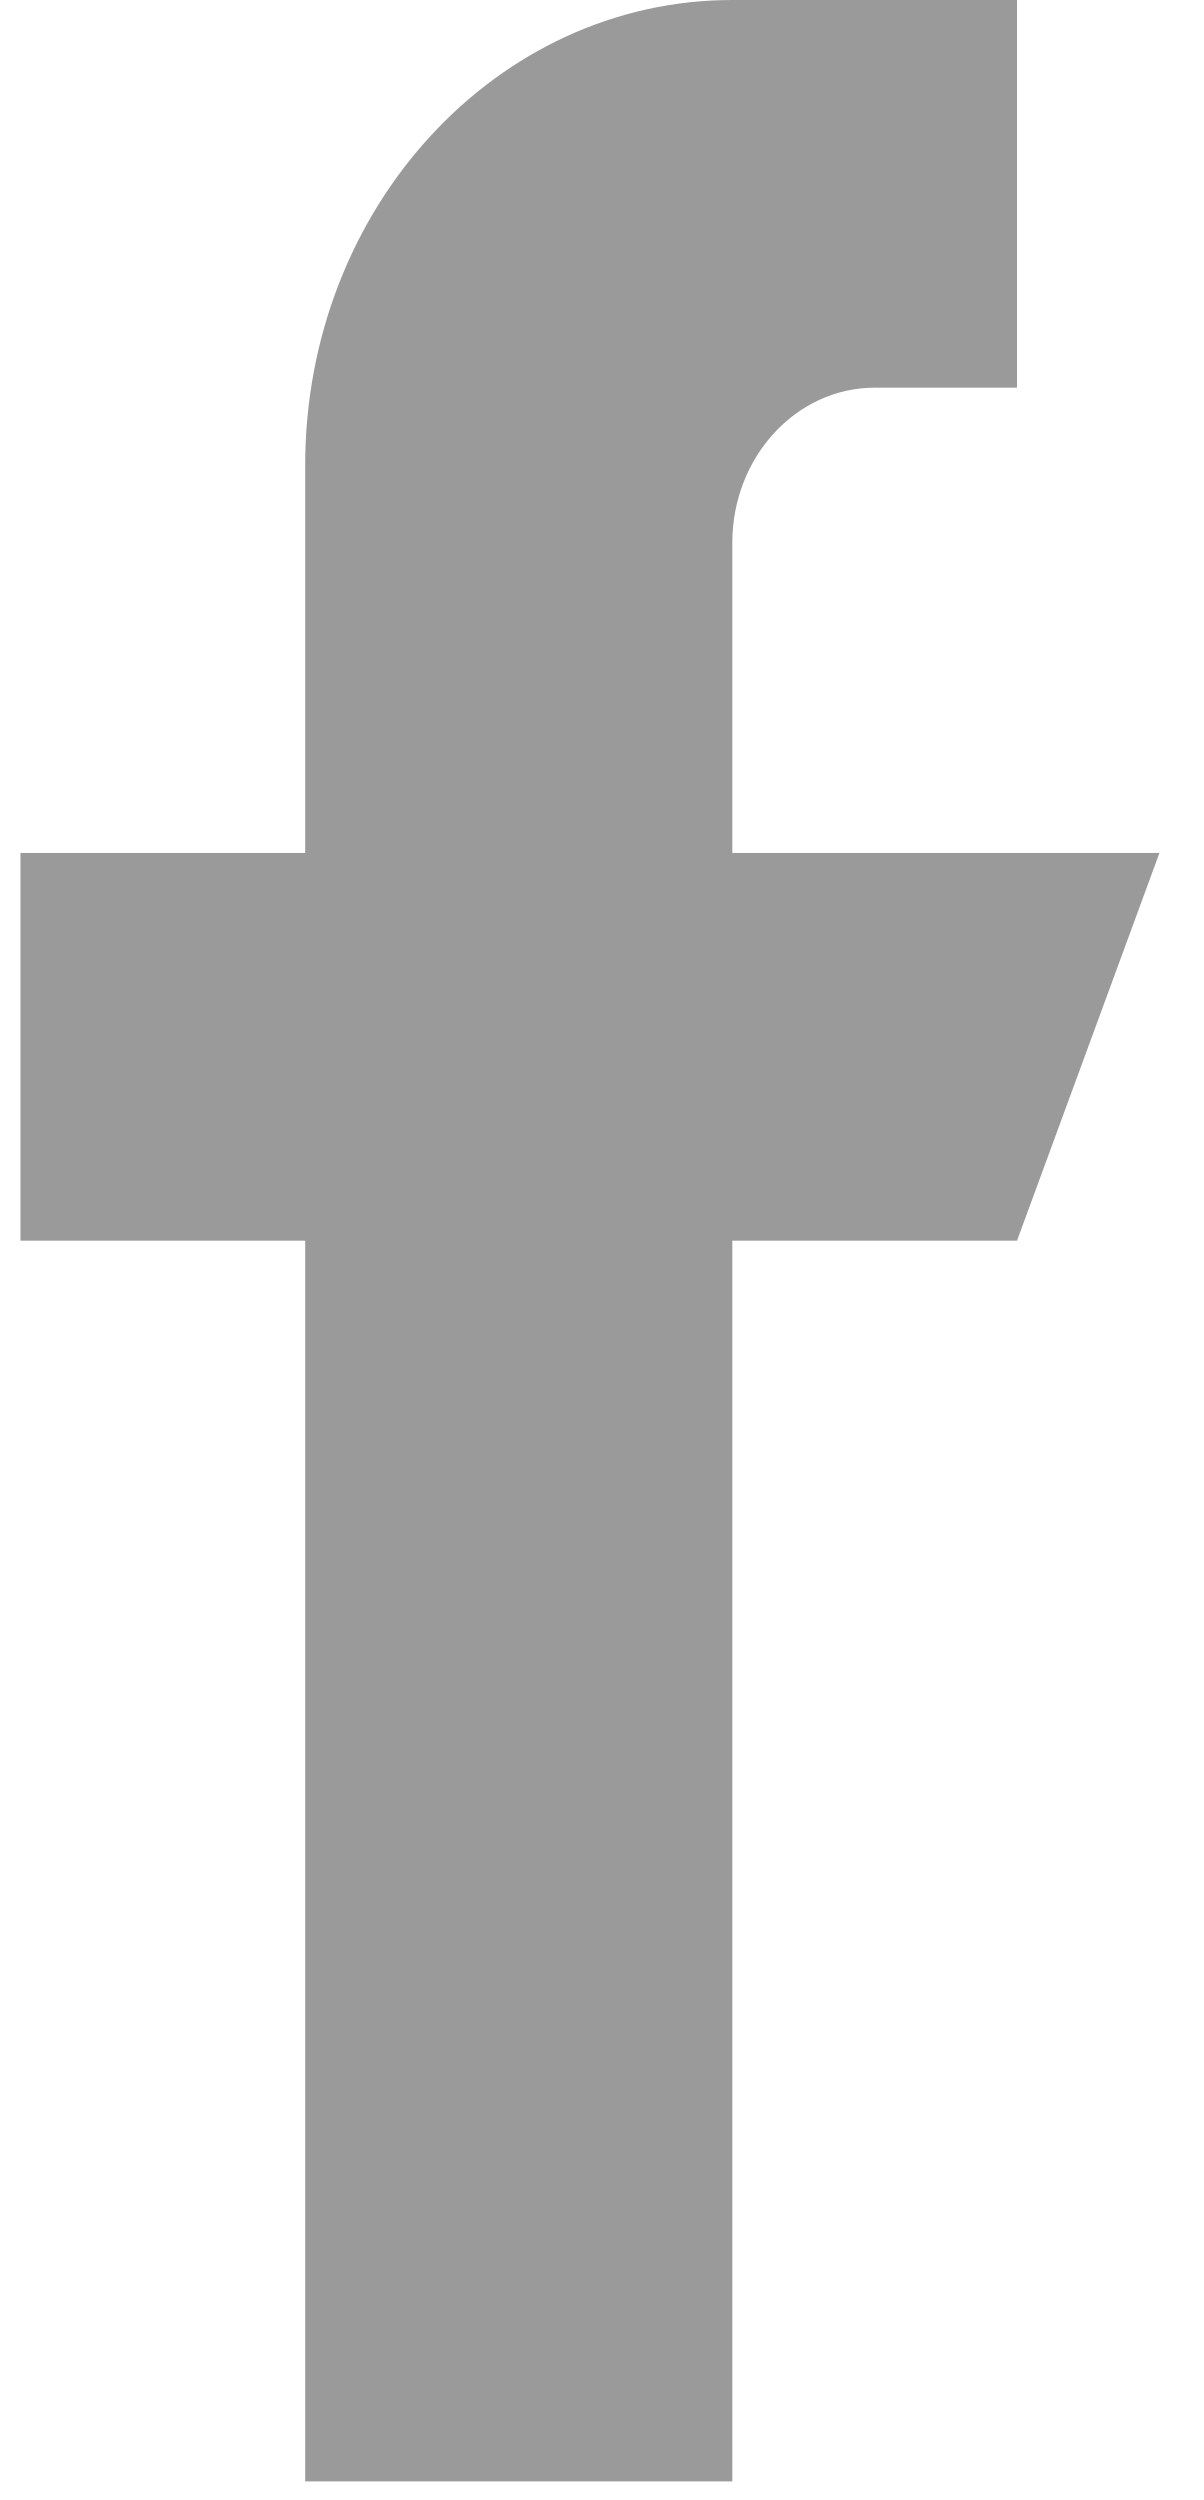
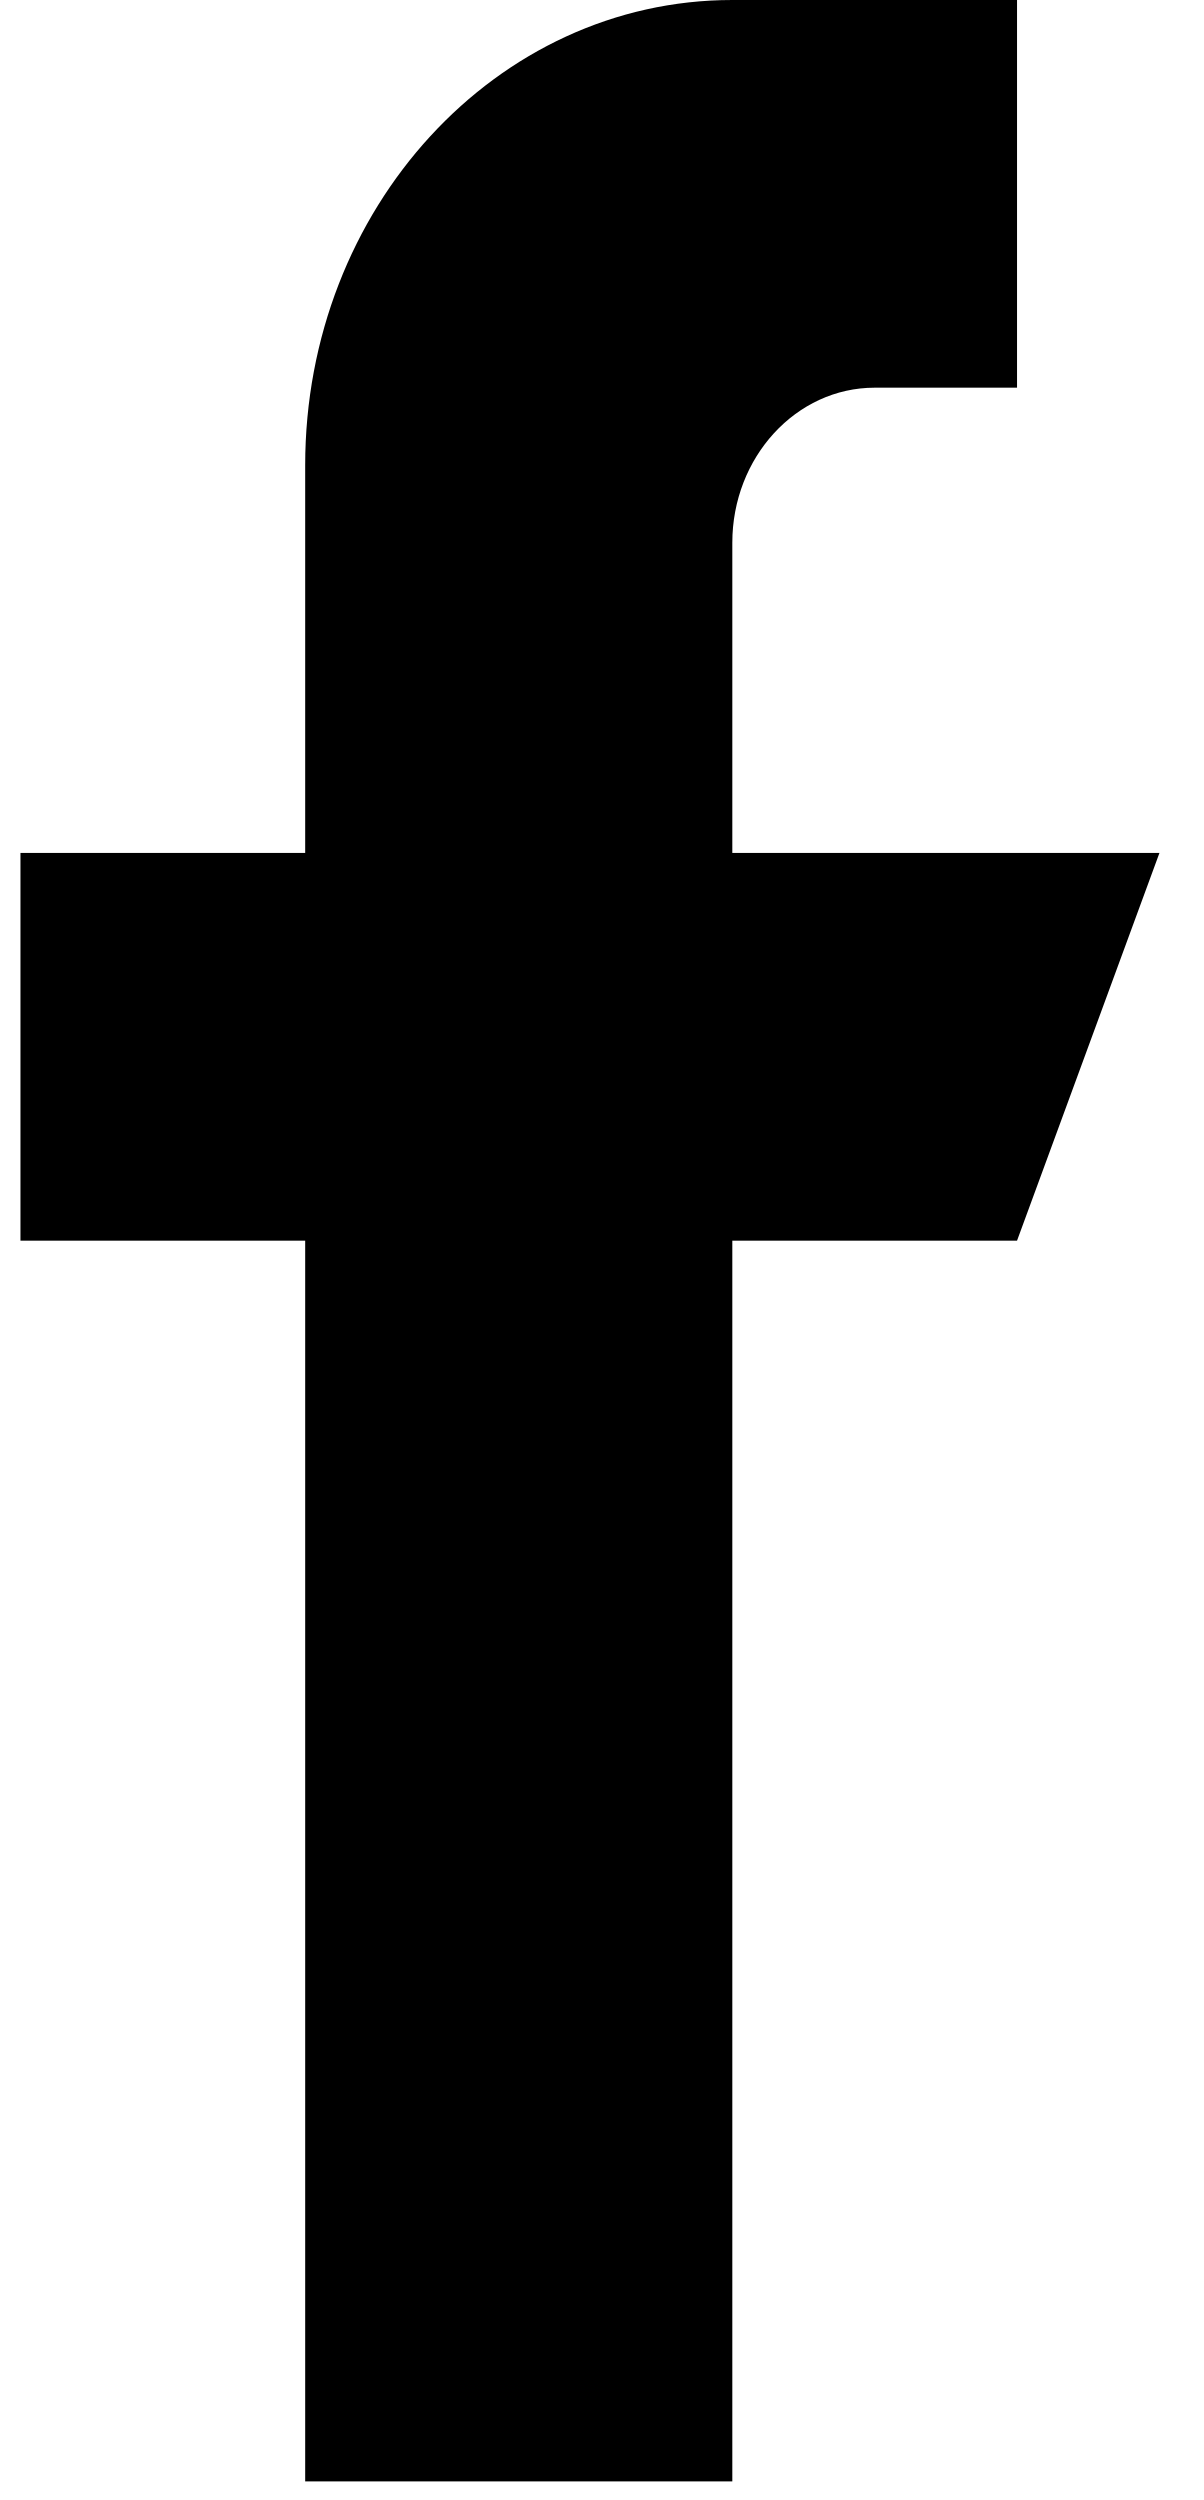
- <svg xmlns="http://www.w3.org/2000/svg" width="13" height="27" viewBox="0 0 13 27" fill="none">
-   <path d="M7.909 9.212V5.862C7.909 4.938 8.598 4.187 9.447 4.187H10.984V0H7.909C5.361 0 3.296 2.249 3.296 5.025V9.212H0.221V13.399H3.296V26.799H7.909V13.399H10.984L12.522 9.212H7.909Z" fill="#9A9A9A" />
+ <svg xmlns="http://www.w3.org/2000/svg" width="13" height="27" viewBox="0 0 13 27">
+   <path d="M7.909 9.212V5.862C7.909 4.938 8.598 4.187 9.447 4.187H10.984V0H7.909C5.361 0 3.296 2.249 3.296 5.025V9.212H0.221V13.399H3.296V26.799H7.909V13.399H10.984L12.522 9.212H7.909Z" />
</svg>
